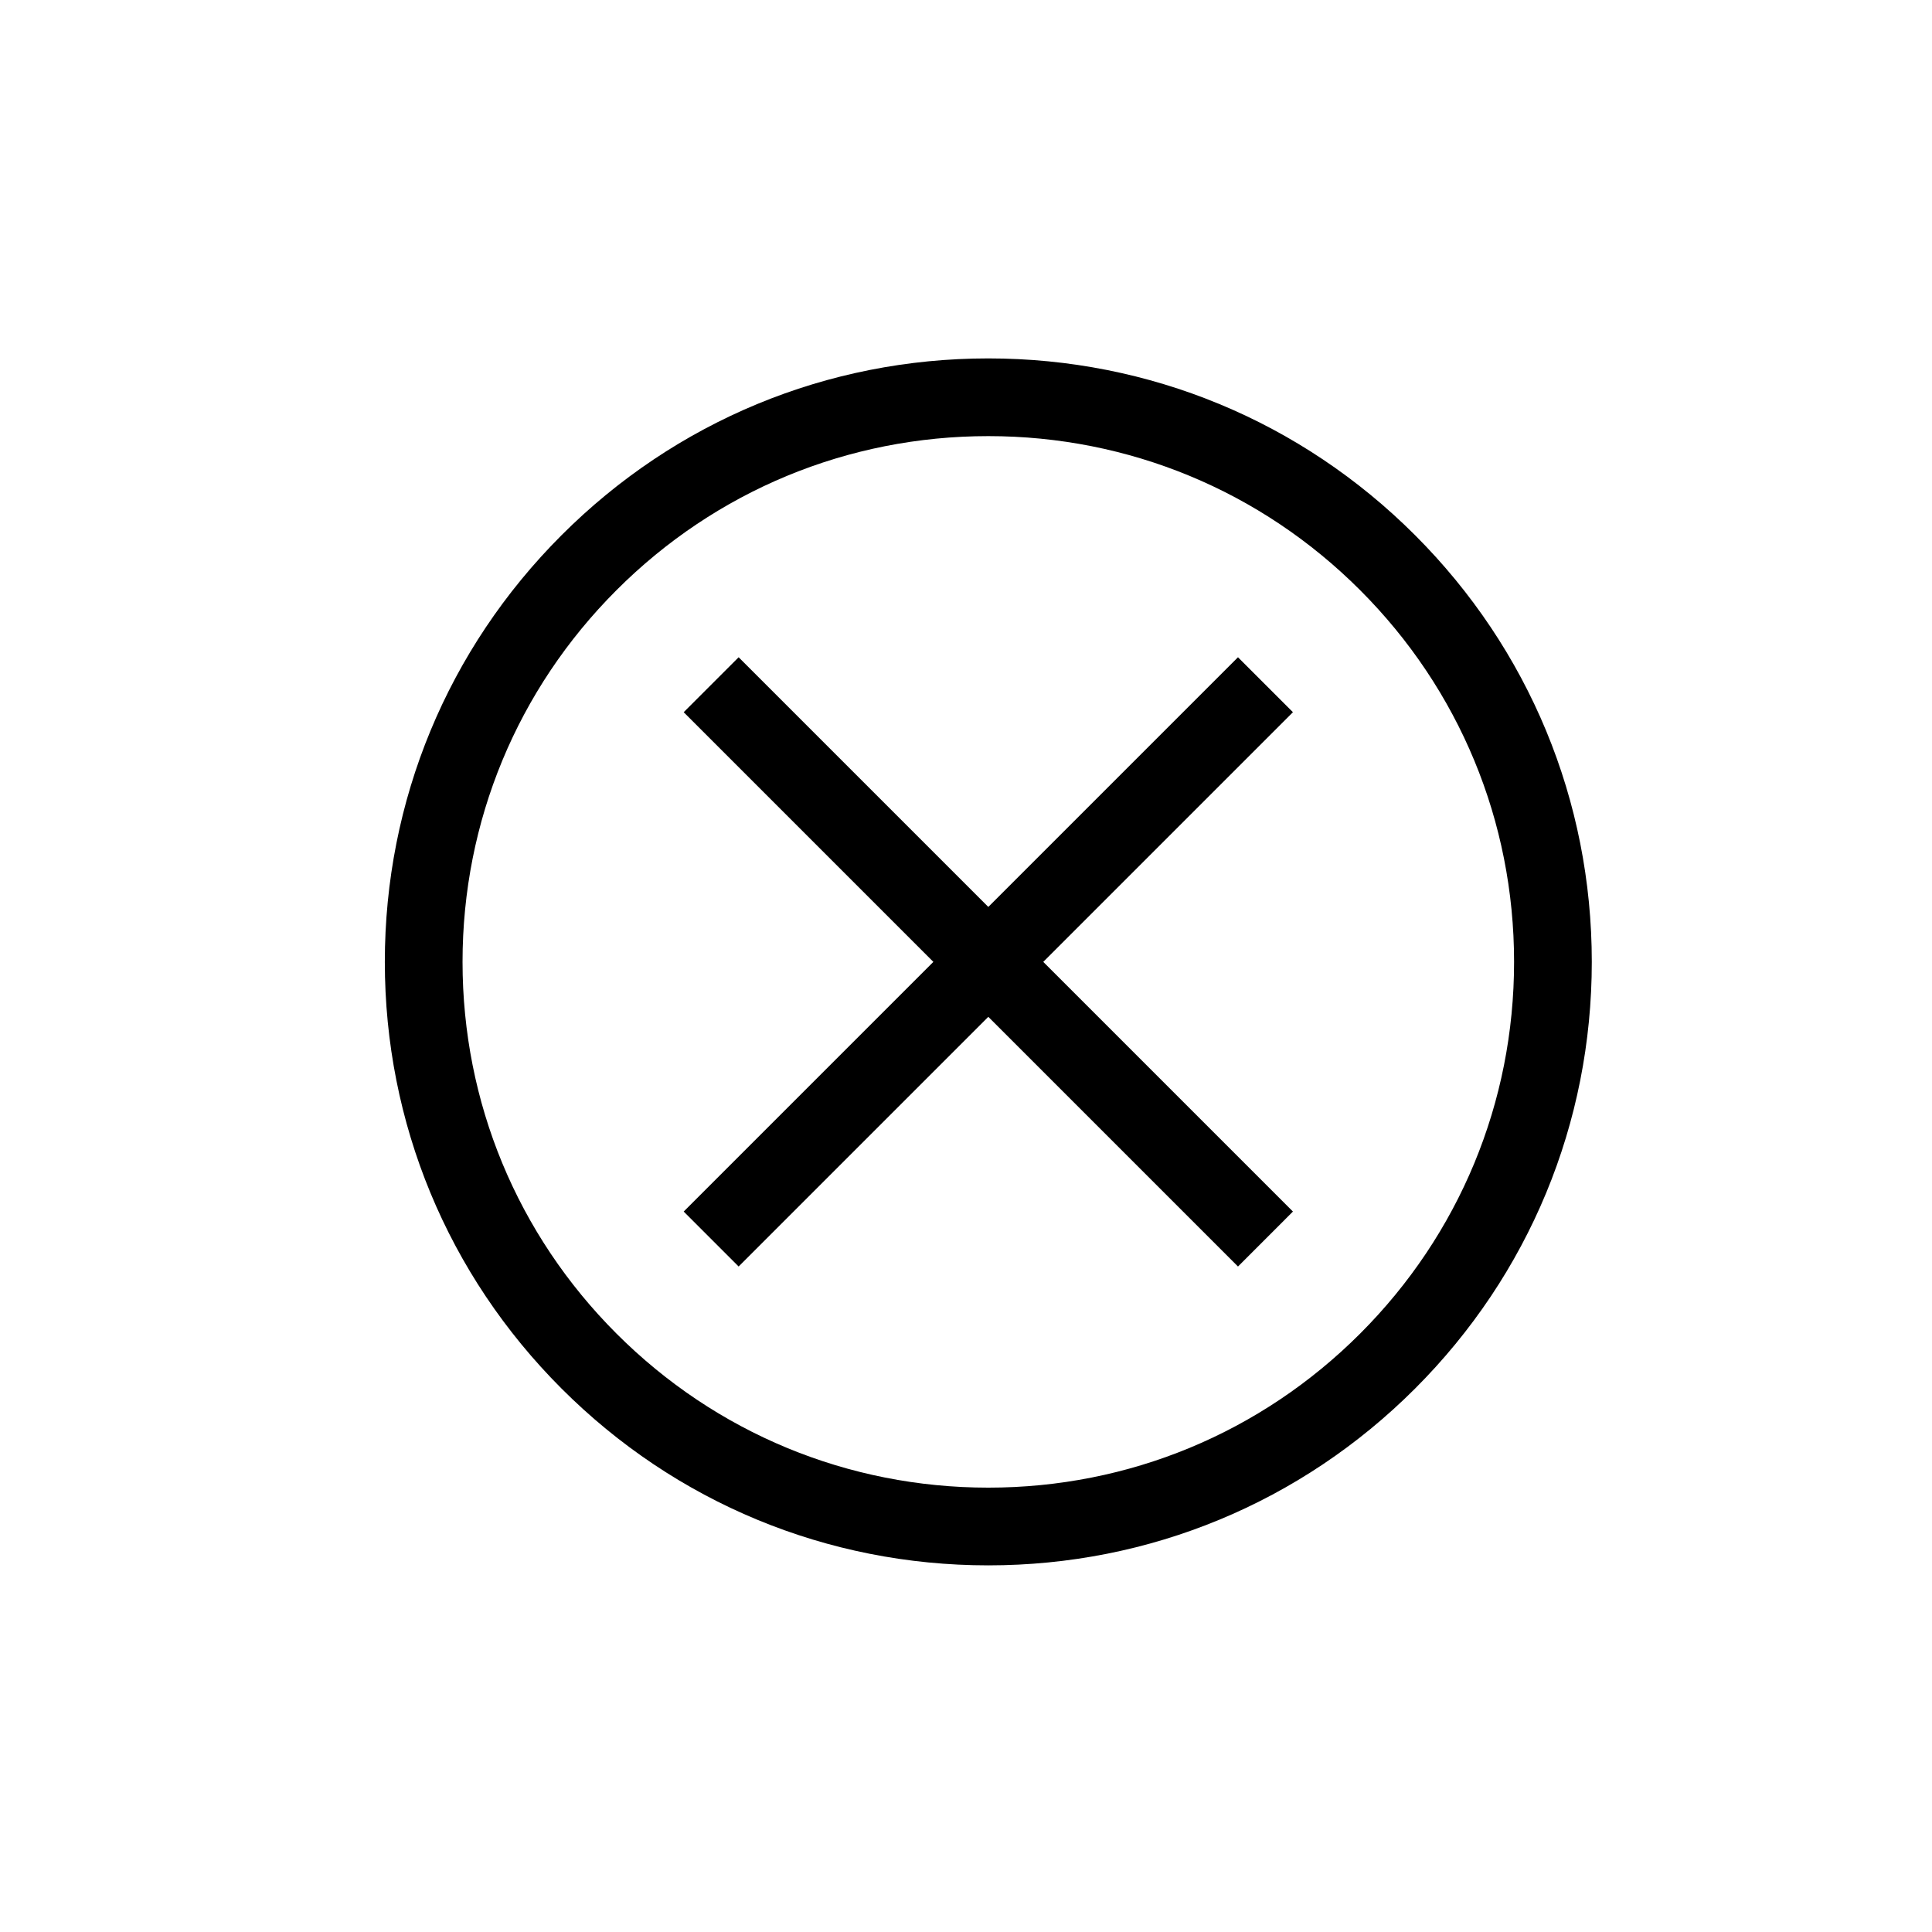
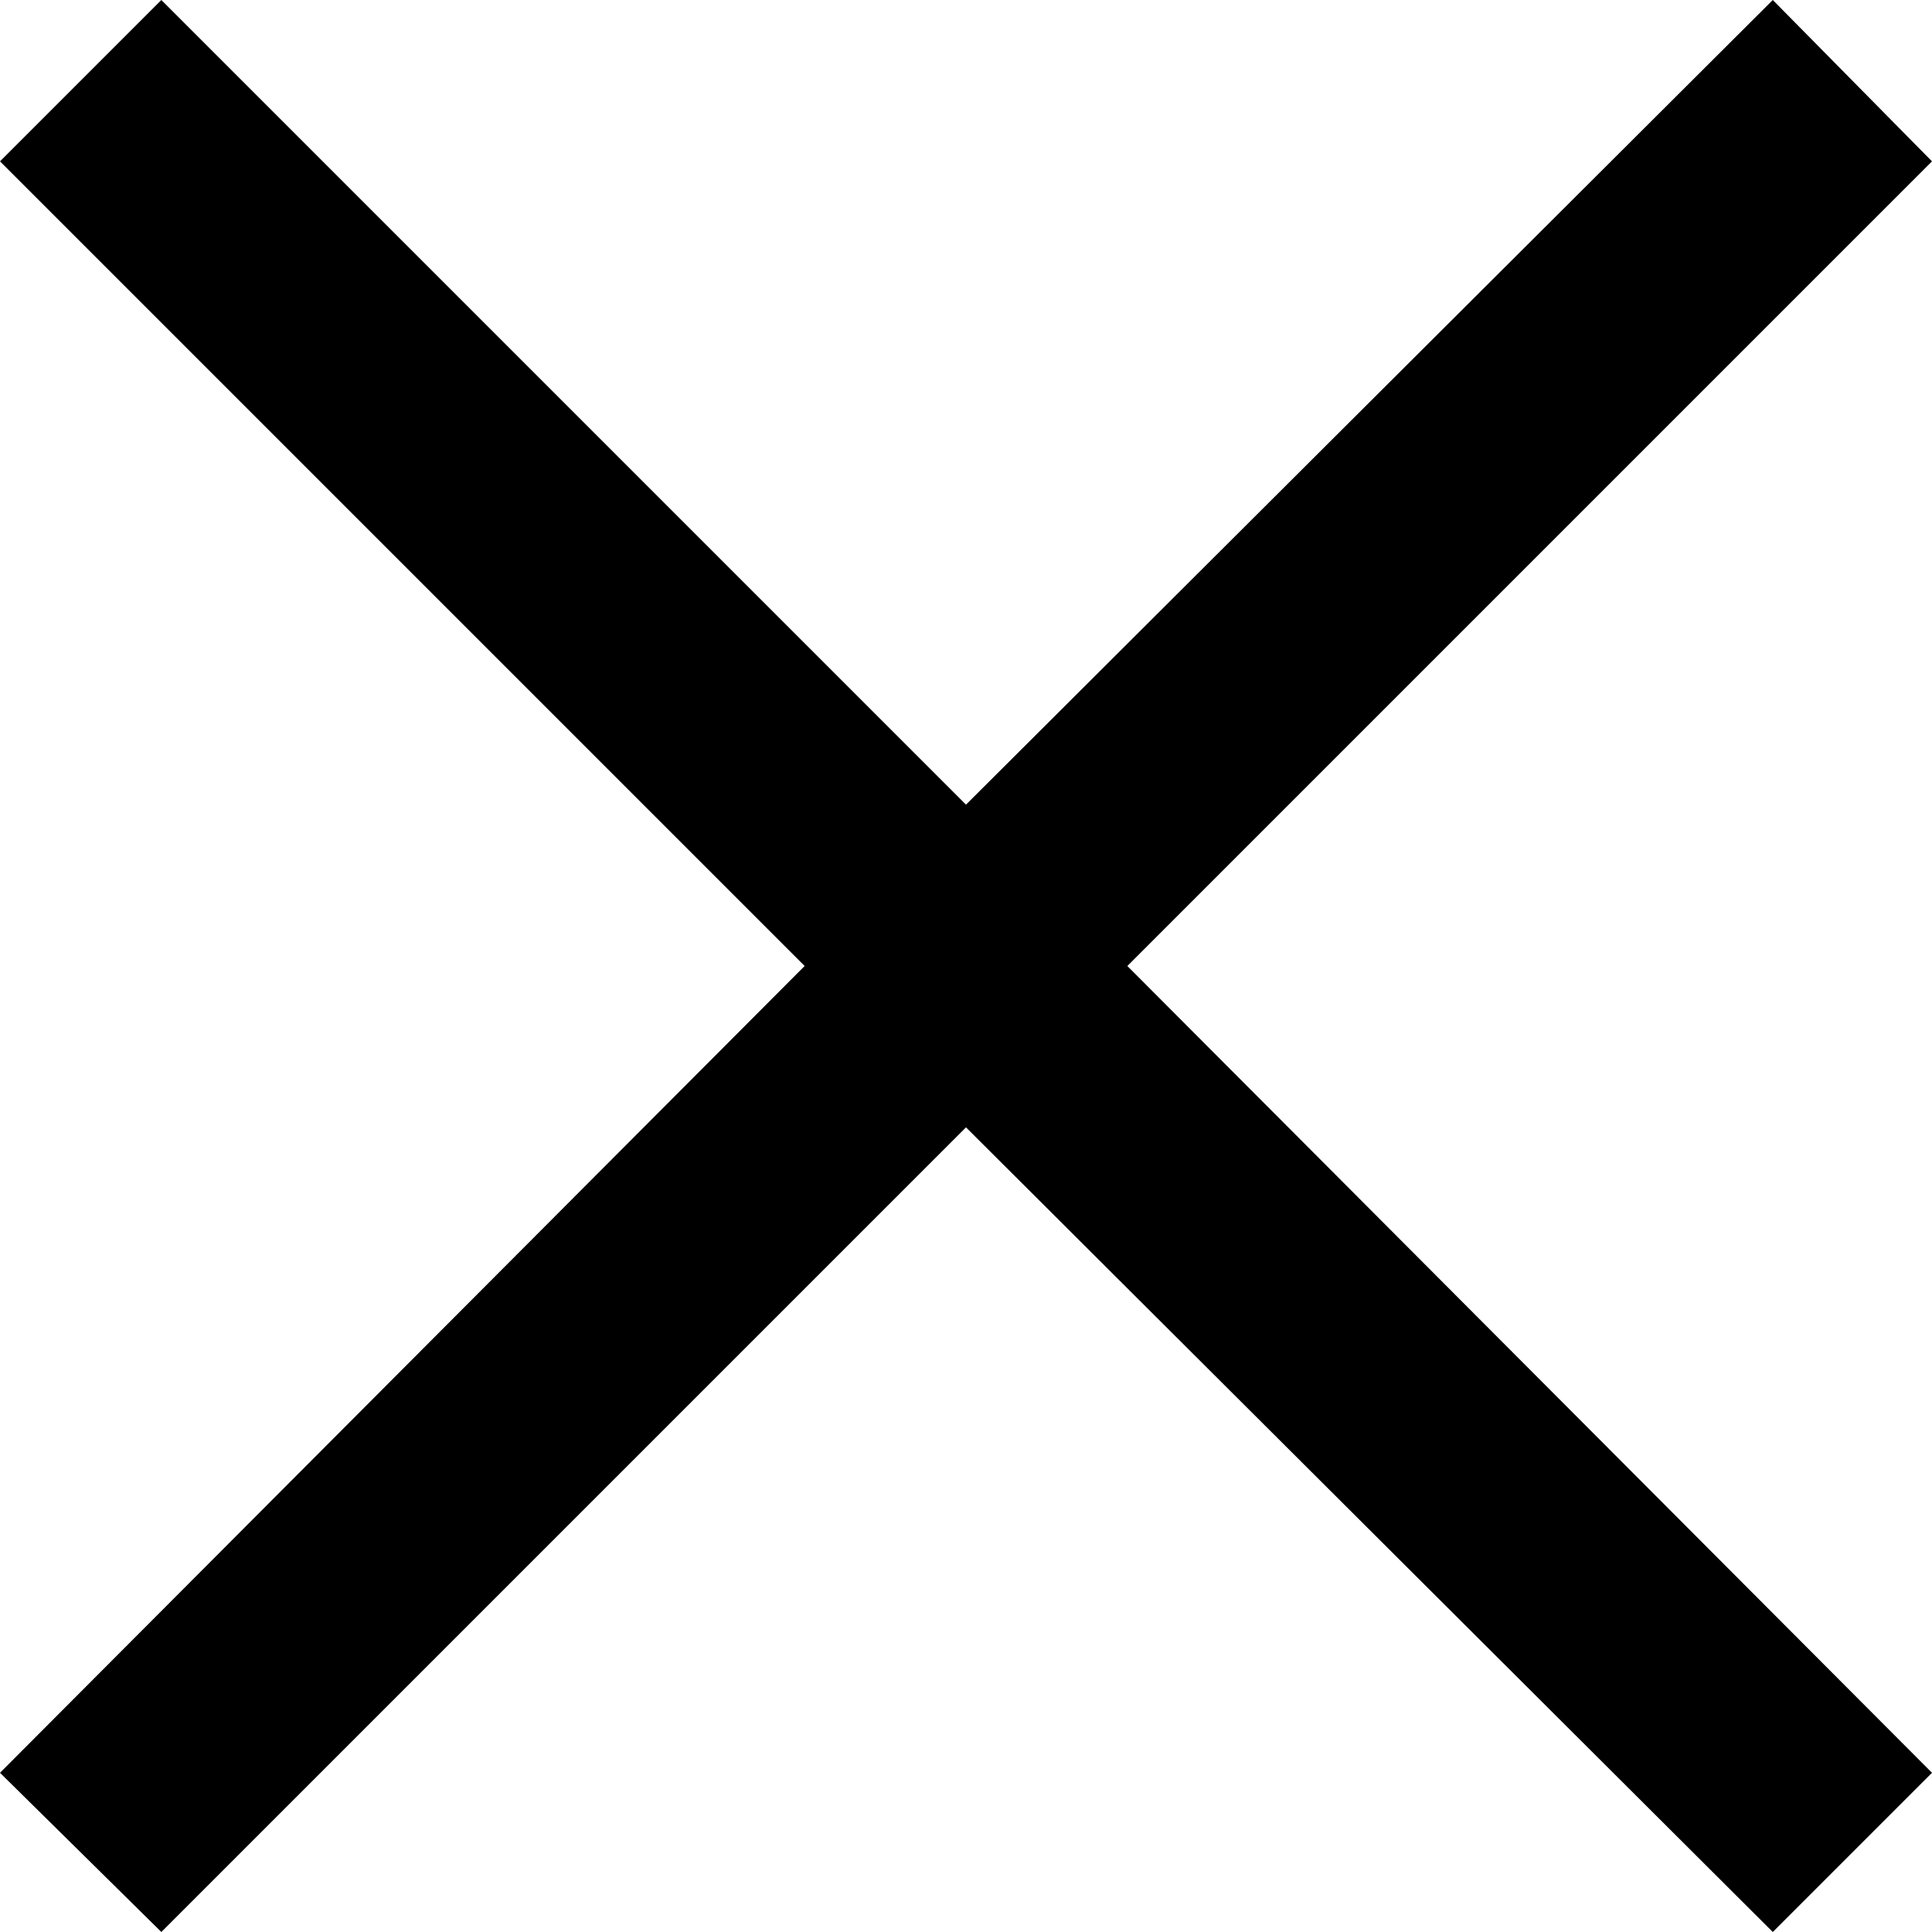
- <svg xmlns="http://www.w3.org/2000/svg" t="1595146862162" class="icon" viewBox="0 0 1024 1024" version="1.1" p-id="2078" data-spm-anchor-id="a313x.7781069.0.i0" width="200" height="200">
+ <svg xmlns="http://www.w3.org/2000/svg" t="1594371255440" class="icon" viewBox="0 0 1024 1024" version="1.1" p-id="2367" width="200" height="200">
  <defs>
    <style type="text/css" />
  </defs>
-   <path d="M749.997 283.647c-60.414-60.412-140.737-93.684-226.173-93.684s-165.759 33.272-226.172 93.684c-60.414 60.414-93.686 140.735-93.686 226.172s33.272 165.758 93.686 226.171c60.413 60.412 140.736 93.683 226.172 93.683s165.759-33.271 226.172-93.683c60.415-60.412 93.687-140.733 93.687-226.171S810.411 344.061 749.997 283.647zM720.872 706.864c-52.635 52.632-122.613 81.618-197.049 81.618-74.434 0-144.414-28.986-197.048-81.618-52.634-52.634-81.62-122.609-81.62-197.045s28.986-144.413 81.62-197.047 122.613-81.62 197.048-81.62c74.433 0 144.414 28.986 197.049 81.62 52.633 52.634 81.619 122.612 81.619 197.047S773.504 654.23 720.872 706.864z" p-id="2079" />
-   <path d="M656.158 348.36 523.827 480.691 391.495 348.36 362.369 377.485 494.7 509.817 362.369 642.148 391.495 671.277 523.827 538.945 656.158 671.277 685.285 642.148 552.954 509.817 685.285 377.485Z" p-id="2080" />
+   <path d="M1024 85.523L939.617 0 512 426.477 85.523 0 0 85.523l426.477 426.477L0 939.617l85.523 84.383 426.477-426.477 427.617 426.477 84.383-84.383-426.477-427.617L1024 85.523z" p-id="2368" />
</svg>
